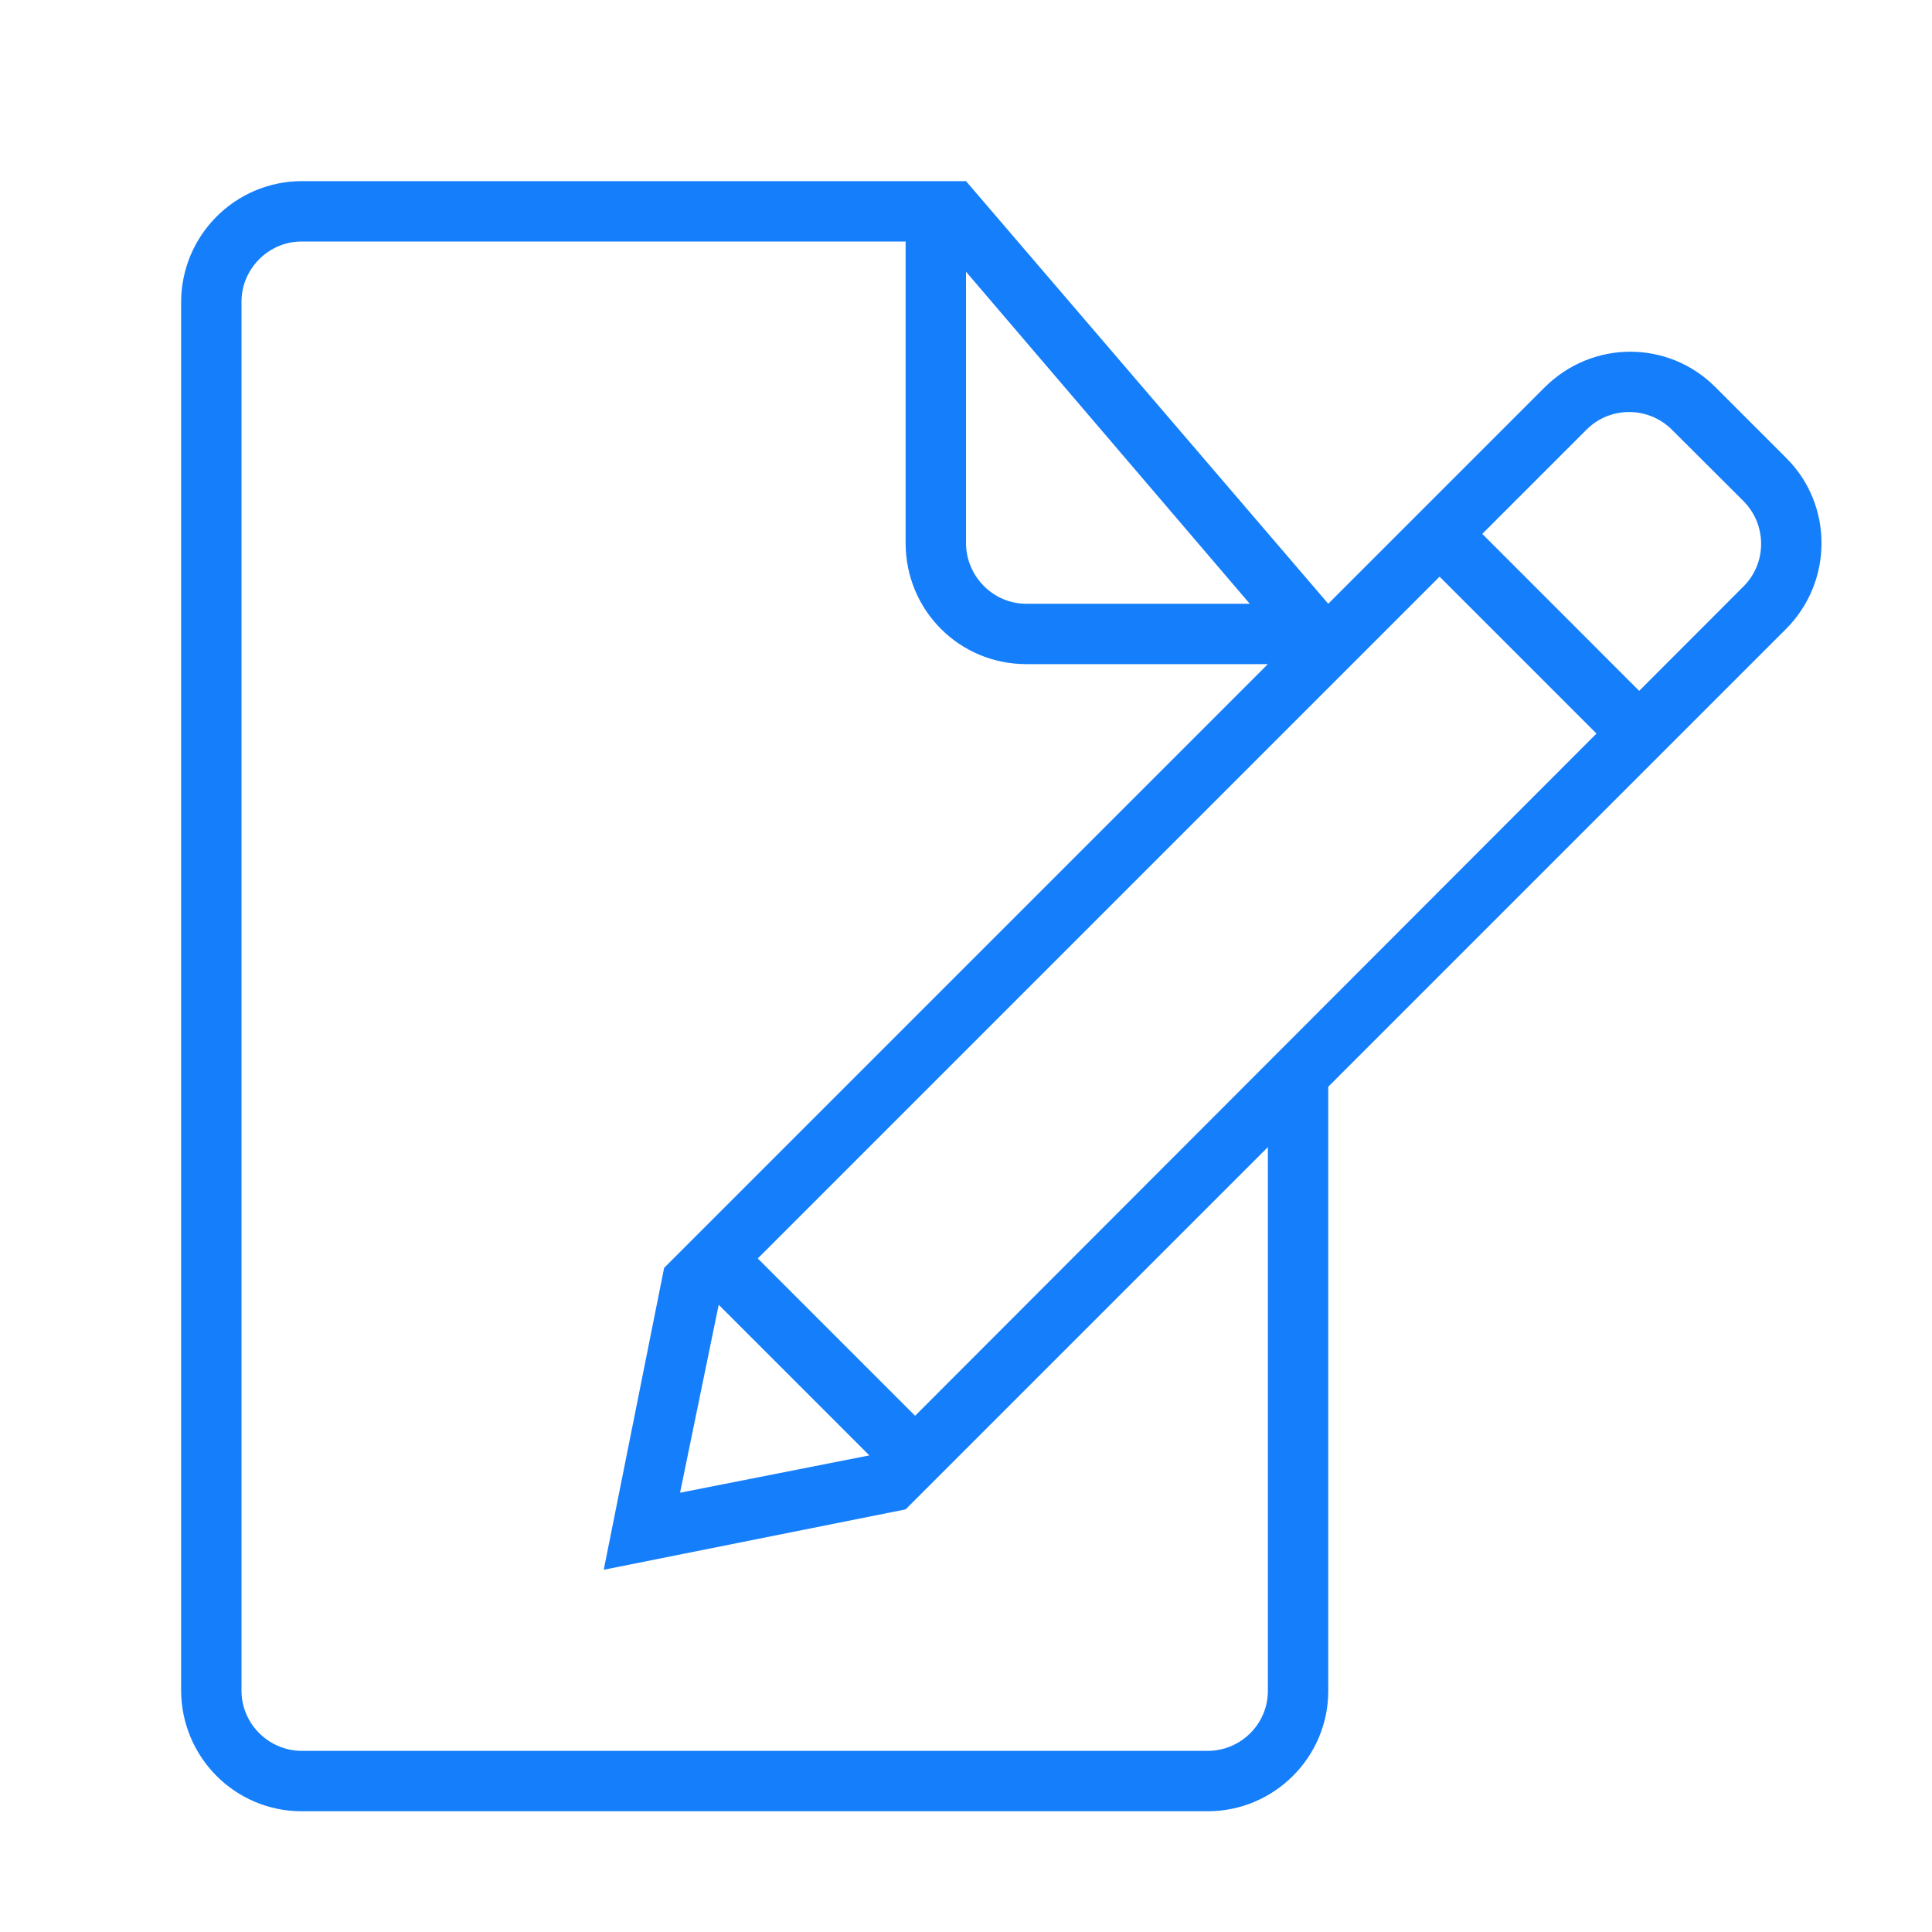
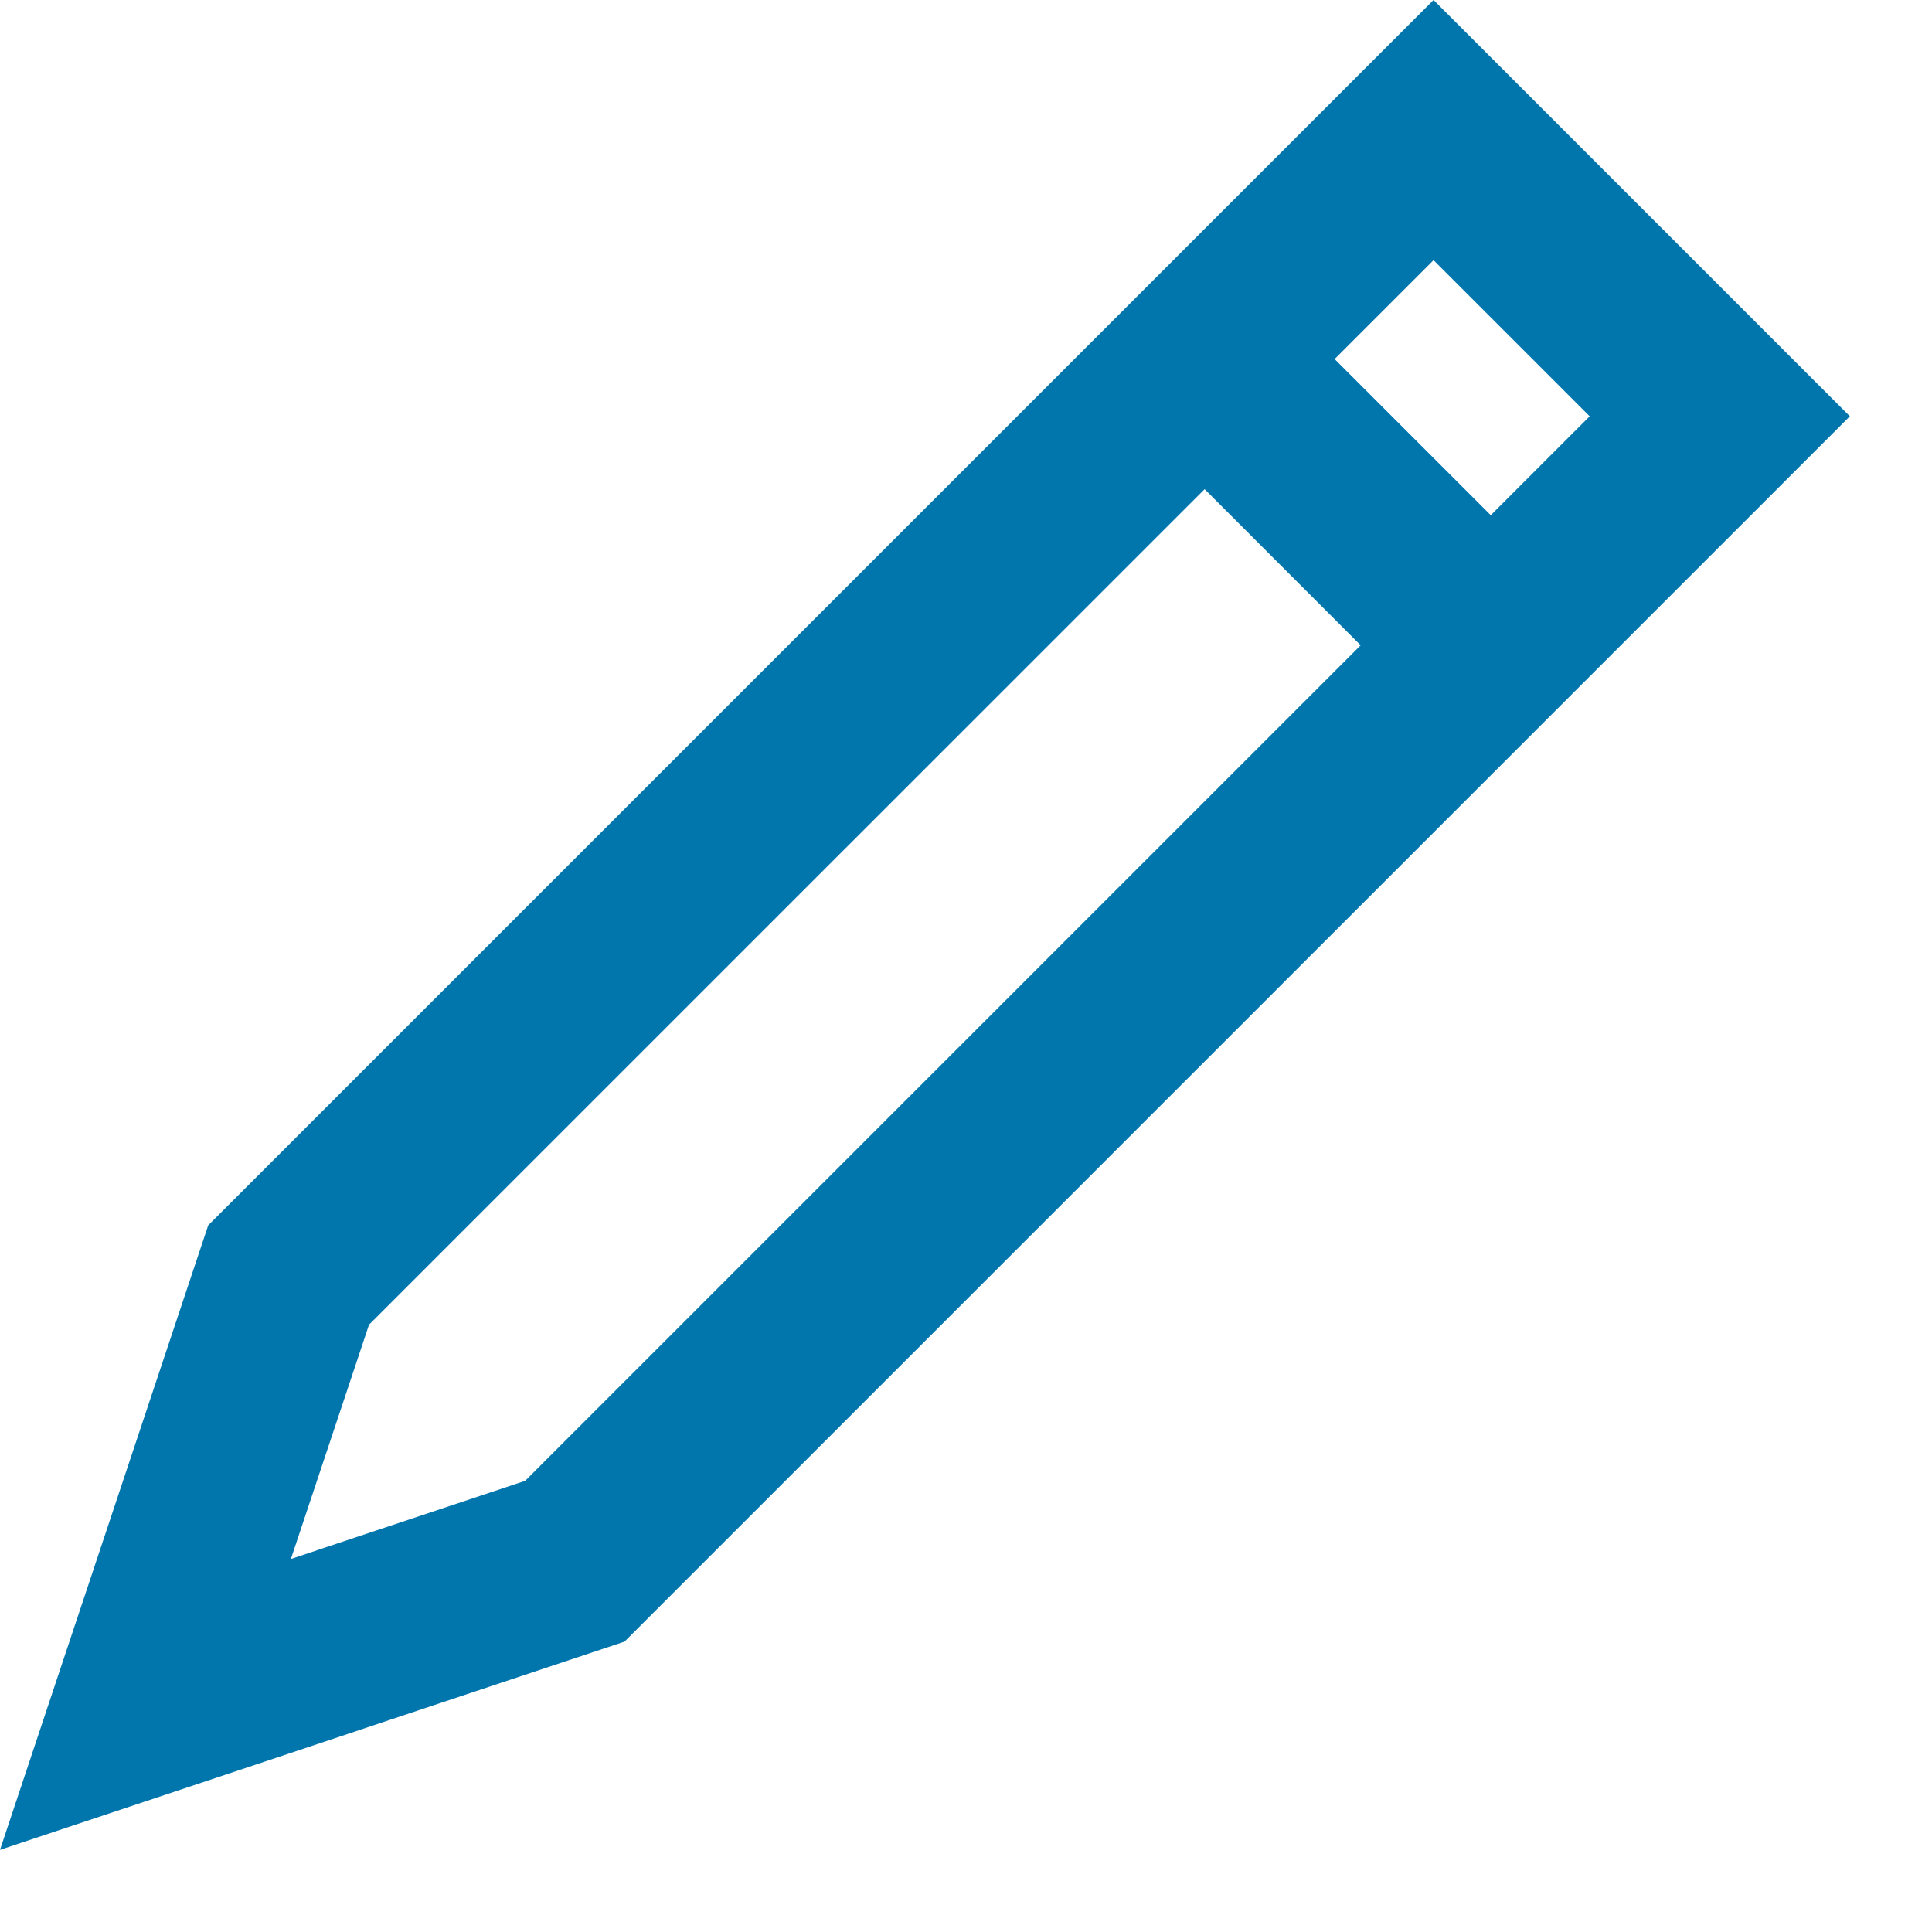
- <svg xmlns="http://www.w3.org/2000/svg" height="32px" version="1.1" viewBox="0 0 32 32" width="32px">
+ <svg xmlns="http://www.w3.org/2000/svg" width="21px" height="21px" viewBox="0 0 21 21" version="1.1">
  <defs />
-   <g fill="none" fill-rule="evenodd" id="Page-1" stroke="none" stroke-width="1">
-     <g fill="#157EFB" id="icon-136-document-edit">
-       <path d="M26.443,12.15 L15.157,23.45 L15.157,23.45 L12.551,20.844 L23.844,9.551 L26.443,12.15 L26.443,12.15 Z M27.15,11.443 L28.879,9.712 C29.269,9.321 29.266,8.687 28.874,8.296 L27.694,7.119 C27.302,6.728 26.669,6.725 26.278,7.116 L24.551,8.843 L27.15,11.443 L27.15,11.443 Z M11.904,21.611 L11.264,24.724 L14.399,24.106 L11.904,21.611 L11.904,21.611 L11.904,21.611 Z M22,10 L22,10 L16,3 L5.003,3 C3.897,3 3,3.898 3,5.007 L3,27.993 C3,29.101 3.891,30 4.997,30 L20.003,30 C21.106,30 22,29.102 22,28.009 L22,18 L29.58,10.42 C30.364,9.636 30.366,8.366 29.59,7.59 L28.41,6.41 C27.631,5.631 26.373,5.627 25.58,6.42 L22,10 L22,10 L22,10 Z M21,19 L21,28.007 C21,28.555 20.552,29 20,29 L5,29 C4.455,29 4,28.554 4,28.005 L4,4.995 C4,4.455 4.446,4 4.996,4 L15,4 L15,8.994 C15,10.113 15.894,11 16.998,11 L21,11 L11,21 L10,26 L15,25 L21,19 L21,19 L21,19 Z M16,4.5 L16,8.991 C16,9.548 16.451,10 16.997,10 L20.7,10 L16,4.5 L16,4.5 Z" id="document-edit" />
+   <g id="Receiving" stroke="none" stroke-width="1" fill="none" fill-rule="evenodd">
+     <g id="Sony-X-Z3-Tab-Comp-Vertical-(2x)-Copy-4" transform="translate(-196, -270)" fill="#0076AD">
+       <g id="Icon_Edit" transform="translate(196, 270)">
+         <path d="M15.582,-0 L2.263,13.319 L0,20.107 L6.788,17.844 L20.107,4.525 L15.582,-0 Z M14.507,3.903 L15.582,2.828 L17.279,4.525 L16.204,5.6 L14.507,3.903 Z M4.011,14.399 L13.094,5.317 L14.79,7.014 L5.708,16.096 L3.162,16.945 L4.011,14.399 Z" id="Page-1" />
+       </g>
    </g>
  </g>
</svg>
